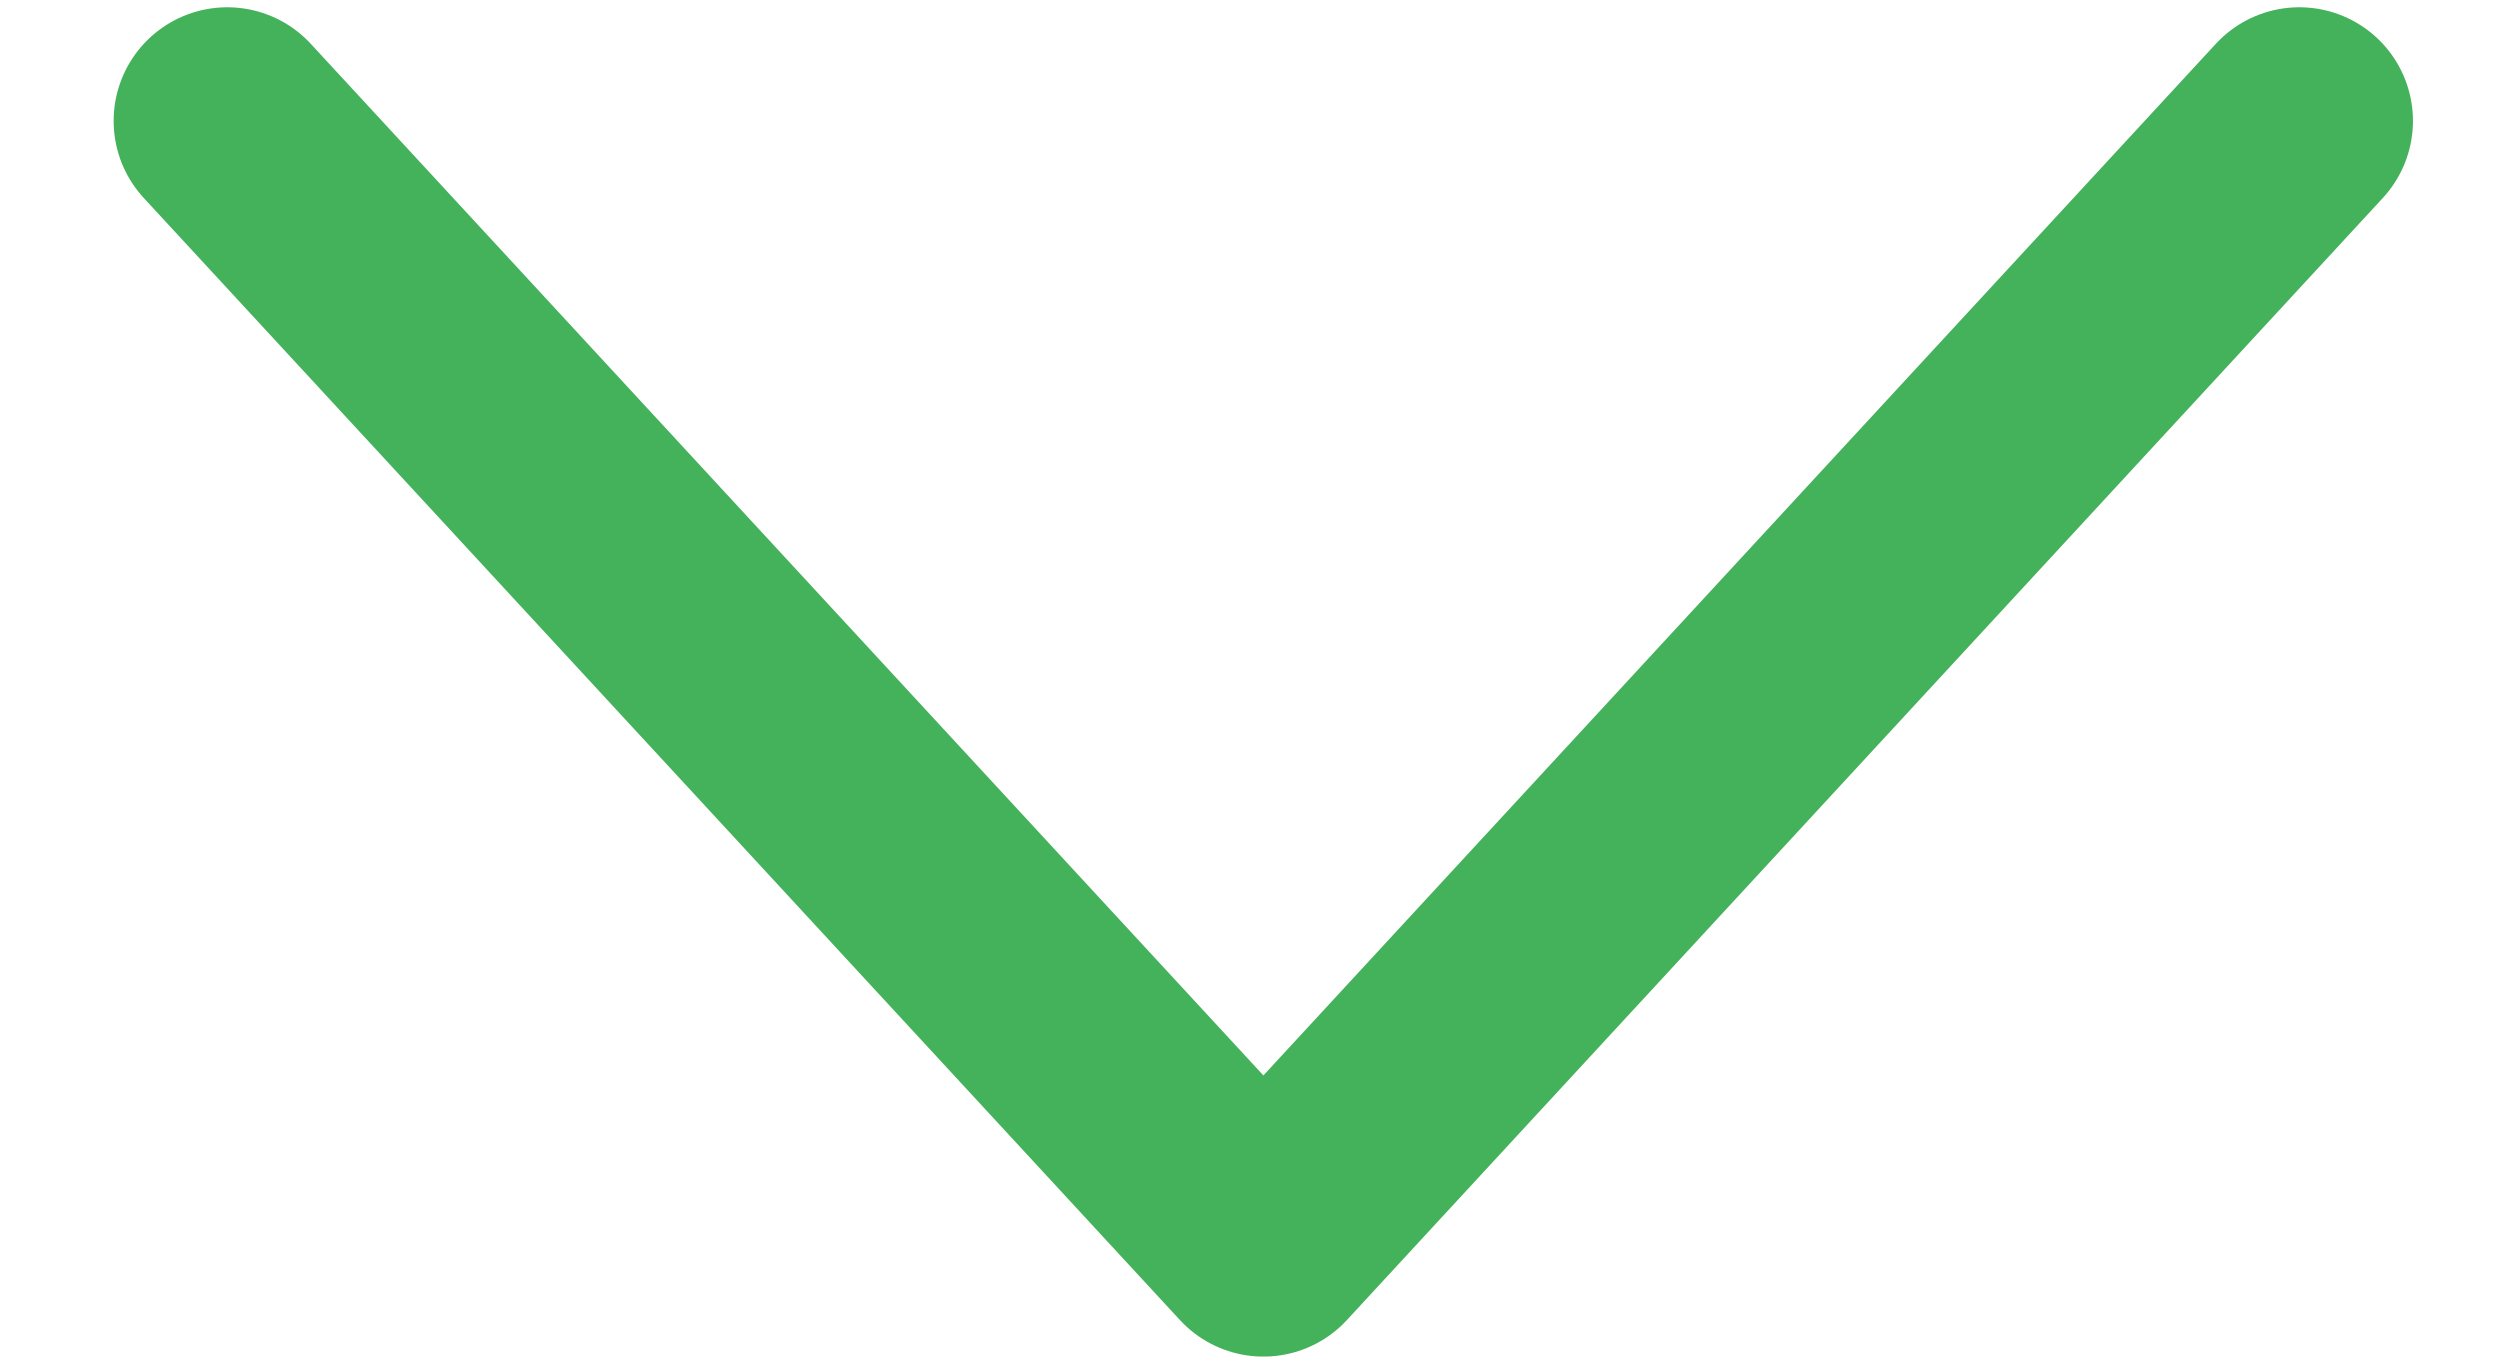
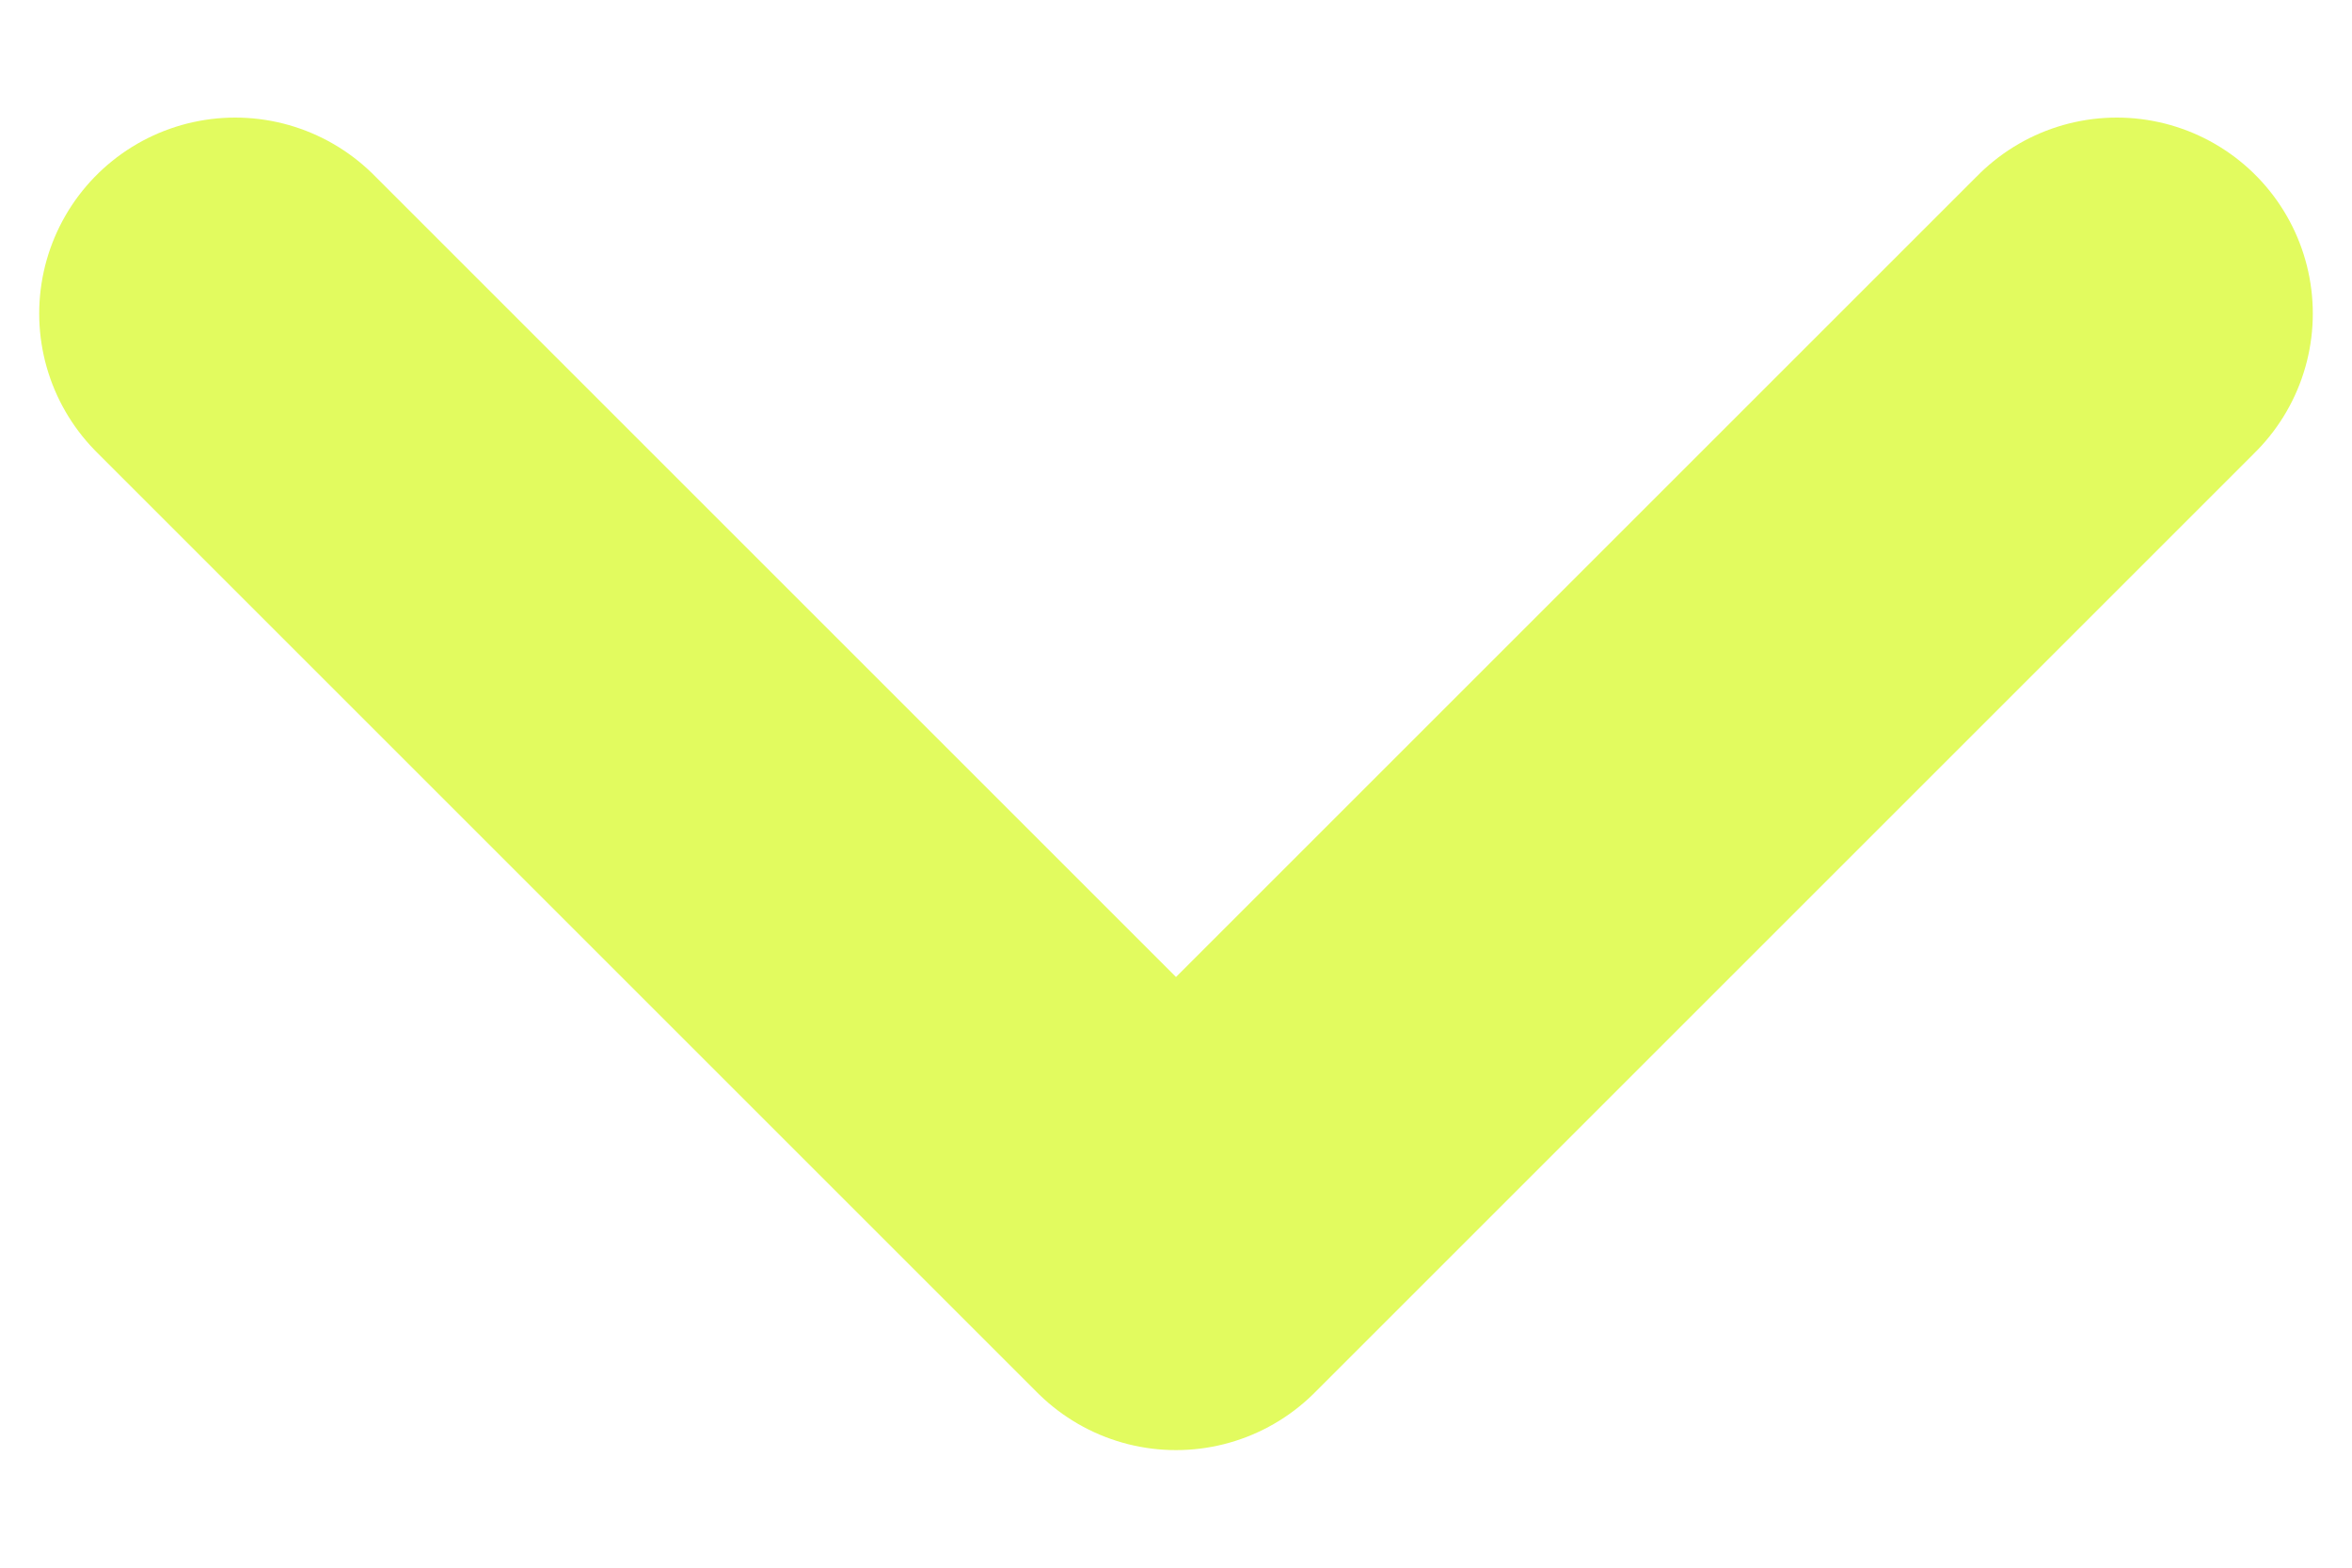
- <svg xmlns="http://www.w3.org/2000/svg" width="11" height="6" viewBox="0 0 11 6" fill="none">
-   <path d="M10.117 0.532L5.559 5.469L1 0.532" stroke="#43B25B" stroke-linecap="round" stroke-linejoin="round" />
+ <svg xmlns="http://www.w3.org/2000/svg" version="1.1" id="Layer_1" x="0px" y="0px" viewBox="0 0 12 8" style="enable-background:new 0 0 12 8;" xml:space="preserve">
+   <style type="text/css">
+ 	.st0{fill:none;stroke:#E2FB5F;stroke-width:2;stroke-linecap:round;stroke-linejoin:round;}
+ </style>
+   <path class="st0" d="M10.8,1.6L6,6.4L1.2,1.6" />
</svg>
